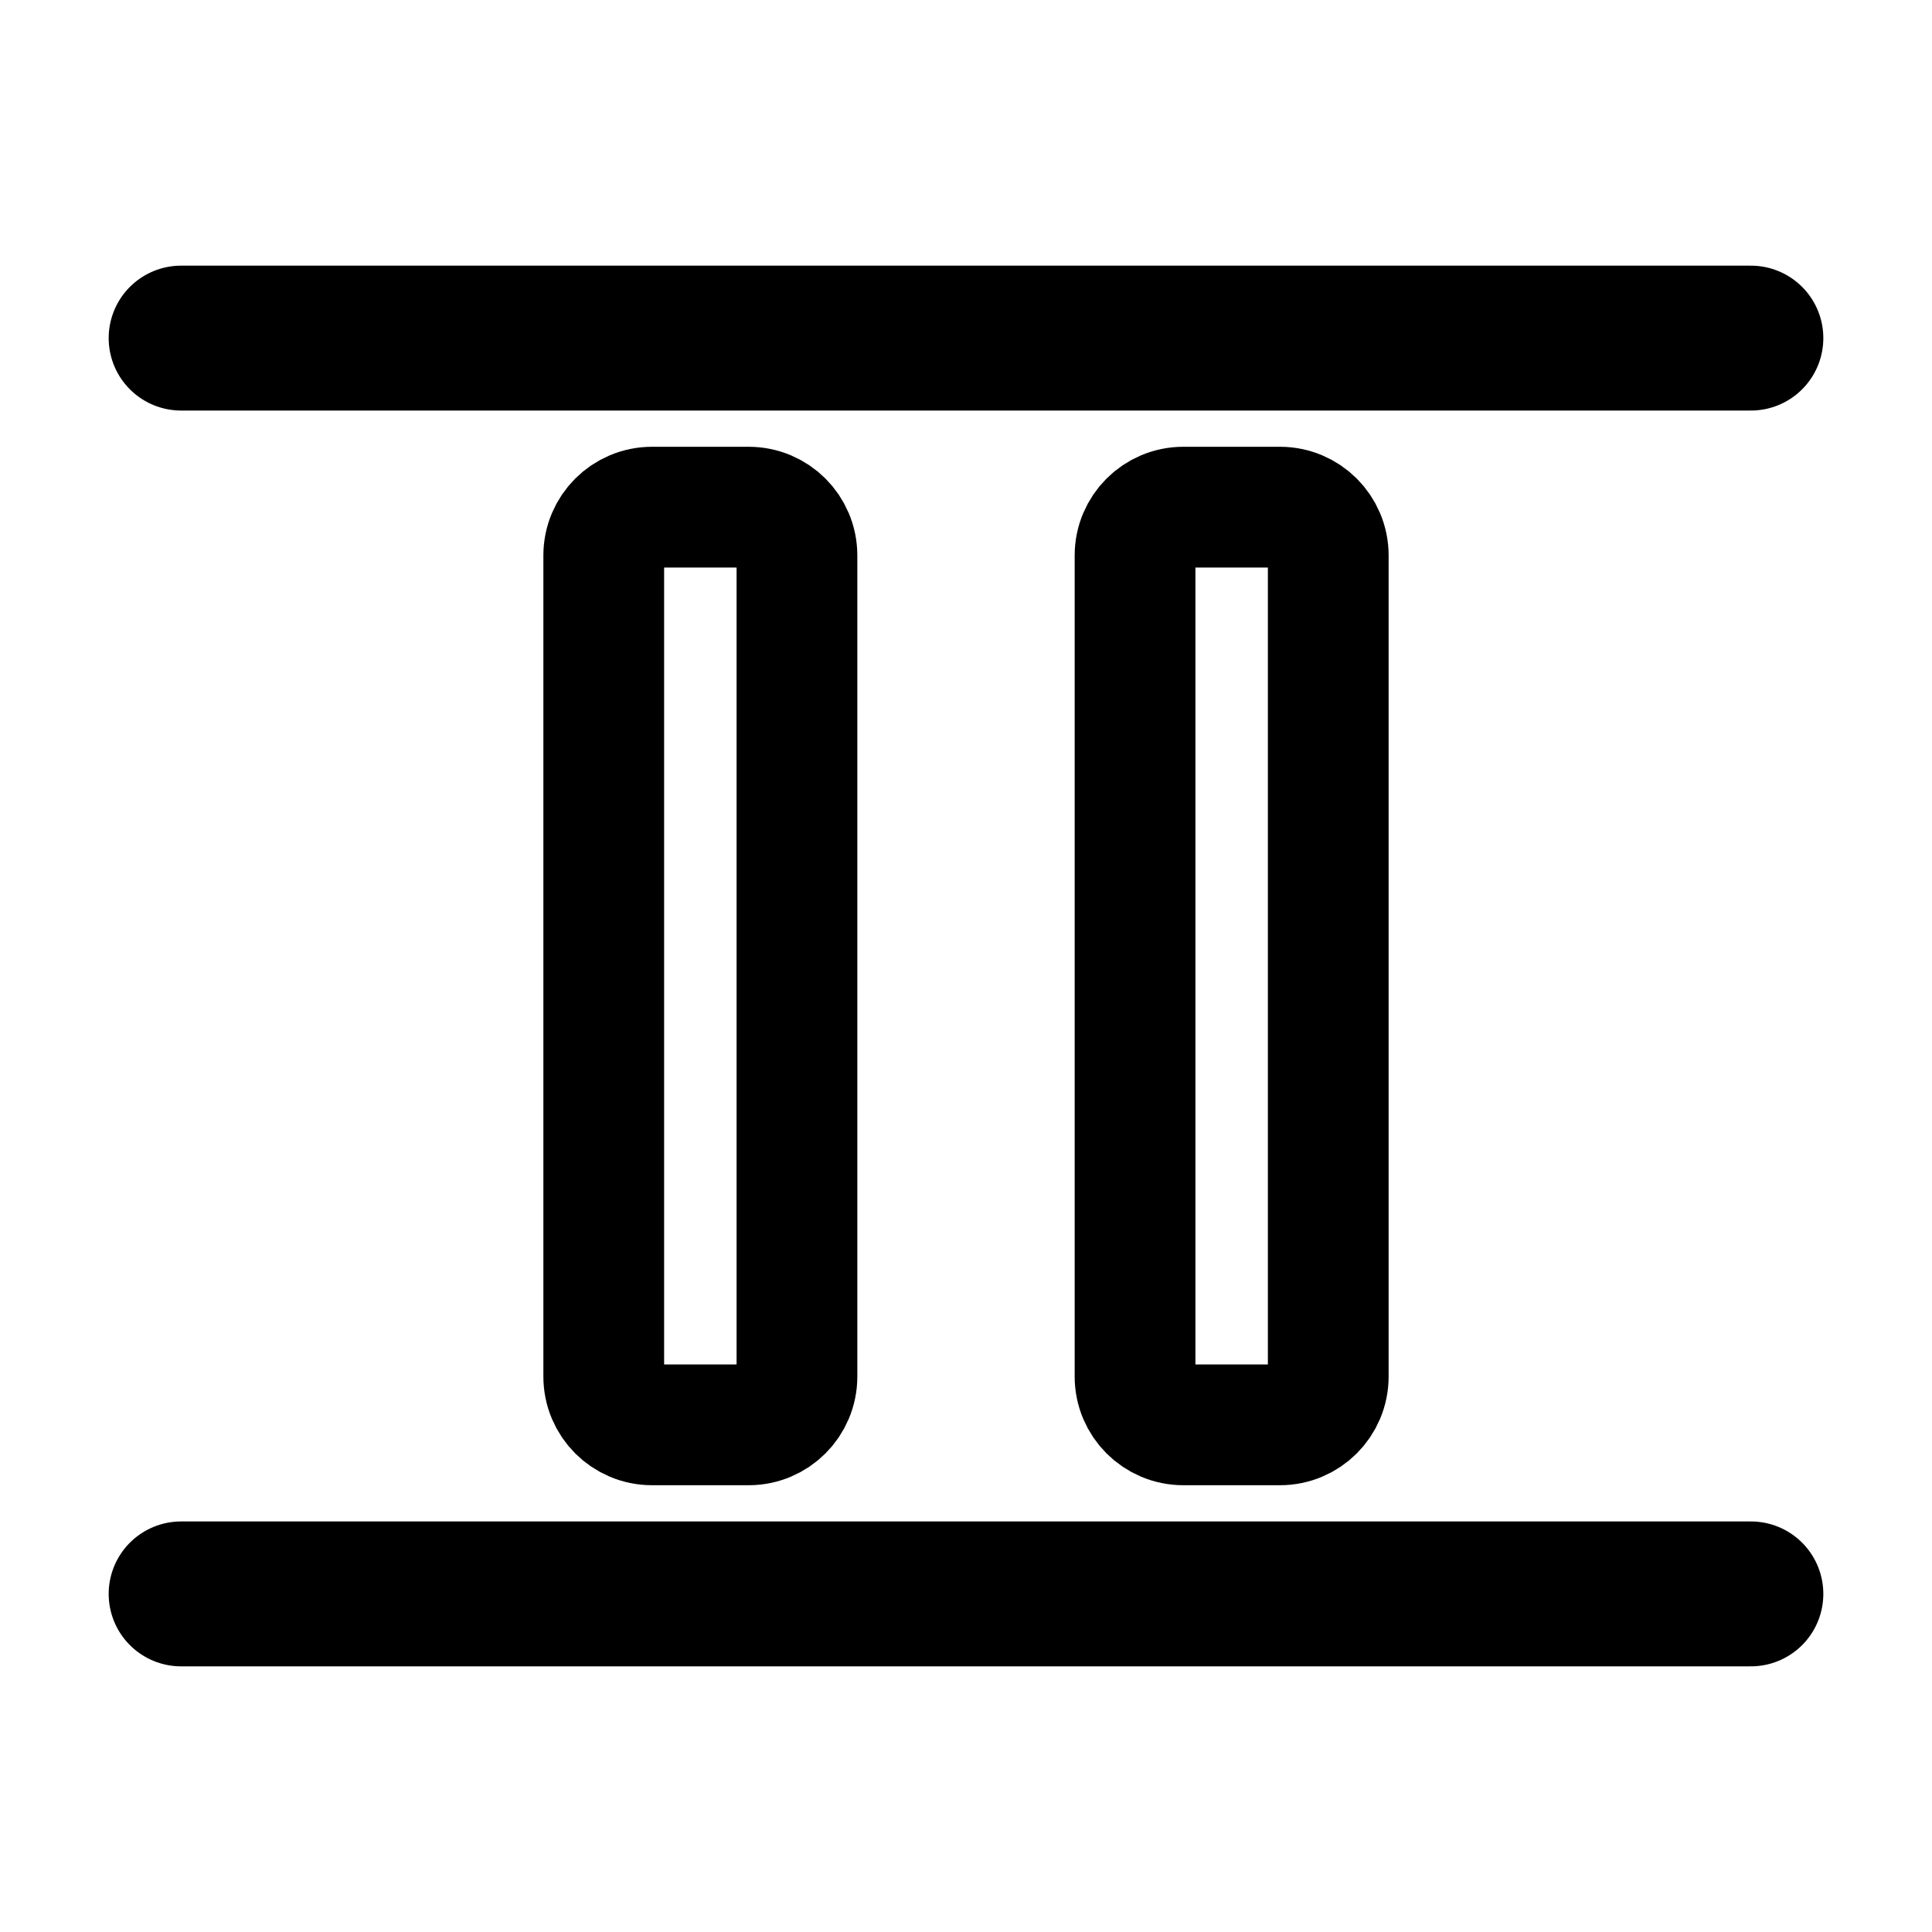
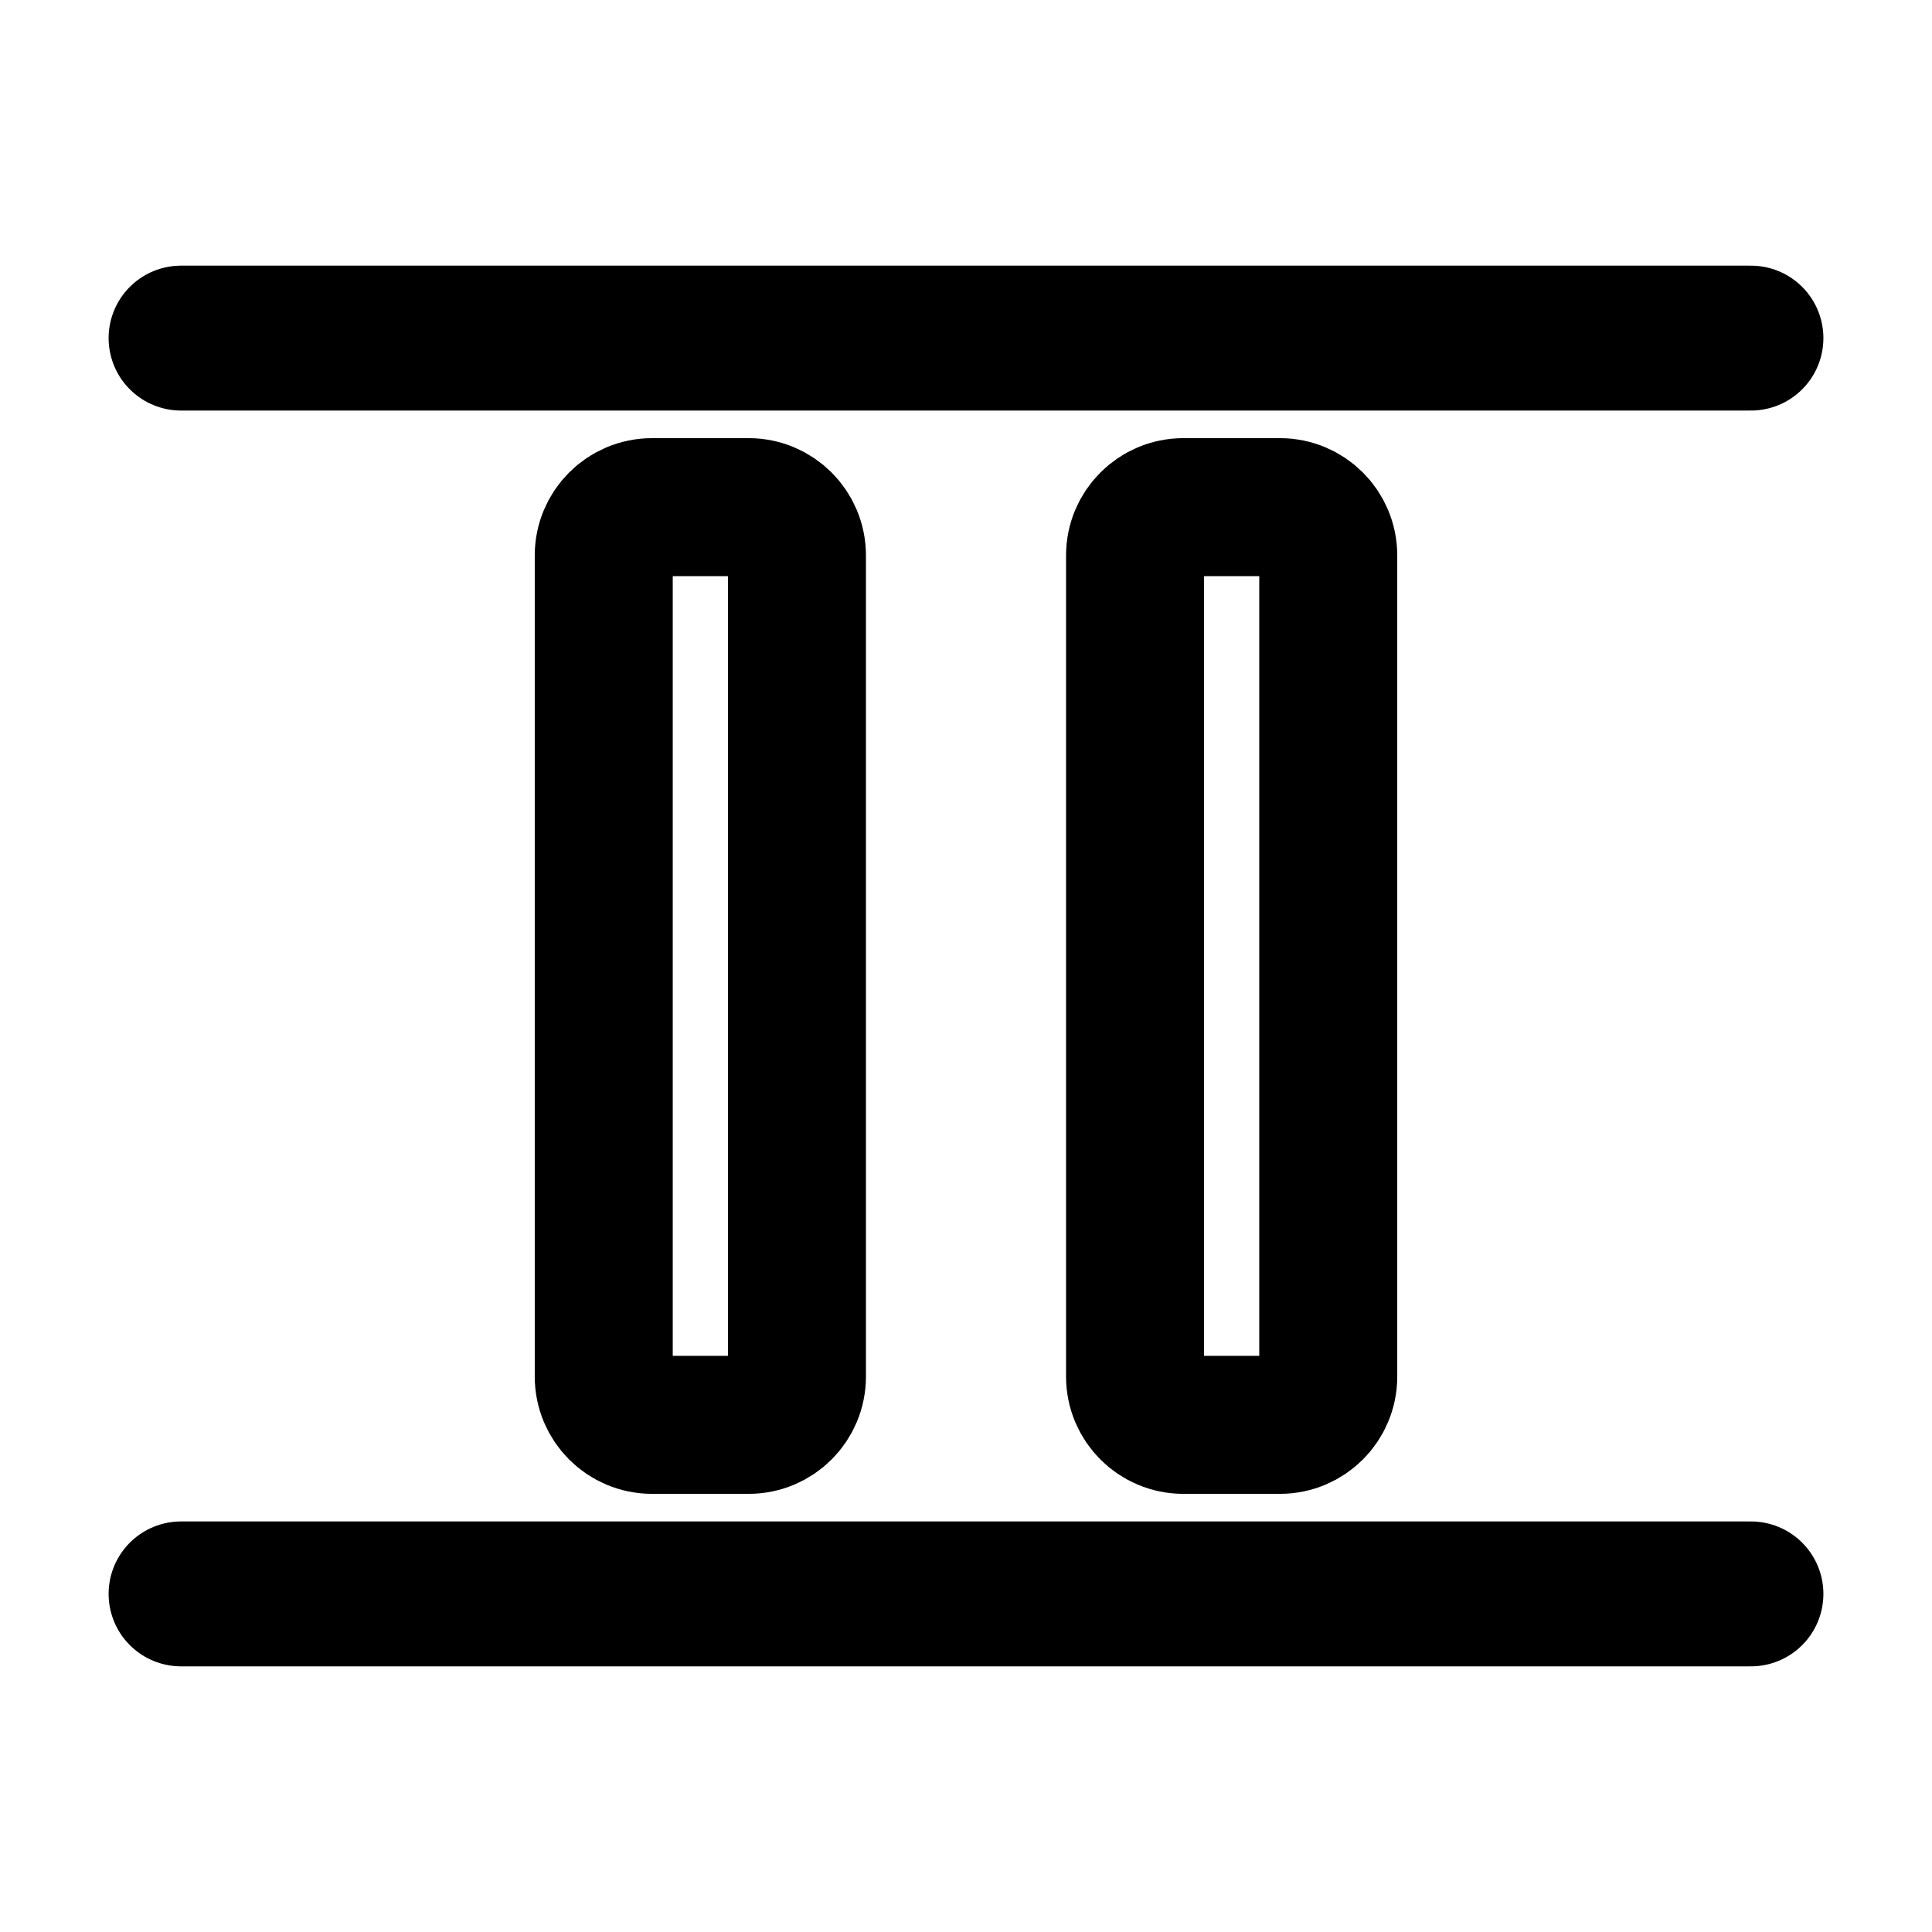
- <svg xmlns="http://www.w3.org/2000/svg" viewBox="0 0 16 16" width="16" height="16">
-   <g fill="none" stroke="#000000" stroke-linecap="round" stroke-linejoin="round">
-     <line x1="1.5" y1="2.8" x2="14.5" y2="2.8" stroke-width="1.2" />
-     <line x1="1.5" y1="13.2" x2="14.5" y2="13.2" stroke-width="1.2" />
-     <rect x="5" y="4.2" width="1.6" height="7.6" rx="0.4" stroke-width="1" />
-     <rect x="9.4" y="4.2" width="1.6" height="7.6" rx="0.4" stroke-width="1" />
-   </g>
+ <svg xmlns="http://www.w3.org/2000/svg" width="14" height="14" viewBox="0 0 14 14">
+   <path fill="none" stroke="currentColor" stroke-width="1.05" stroke-linecap="round" stroke-linejoin="round" d="M1.312 2.45L12.688 2.45" />
+   <path fill="none" stroke="currentColor" stroke-width="1.05" stroke-linecap="round" stroke-linejoin="round" d="M1.312 11.55L12.688 11.55" />
+   <path fill="none" stroke="currentColor" stroke-width="1" stroke-linecap="round" stroke-linejoin="round" d="M4.725 3.675L5.425 3.675A.35 .35 0 0 1 5.775 4.025L5.775 9.975A.35 .35 0 0 1 5.425 10.325L4.725 10.325A.35 .35 0 0 1 4.375 9.975L4.375 4.025A.35 .35 0 0 1 4.725 3.675Z" />
+   <path fill="none" stroke="currentColor" stroke-width="1" stroke-linecap="round" stroke-linejoin="round" d="M8.575 3.675L9.275 3.675A.35 .35 0 0 1 9.625 4.025L9.625 9.975A.35 .35 0 0 1 9.275 10.325L8.575 10.325A.35 .35 0 0 1 8.225 9.975L8.225 4.025A.35 .35 0 0 1 8.575 3.675Z" />
</svg>
